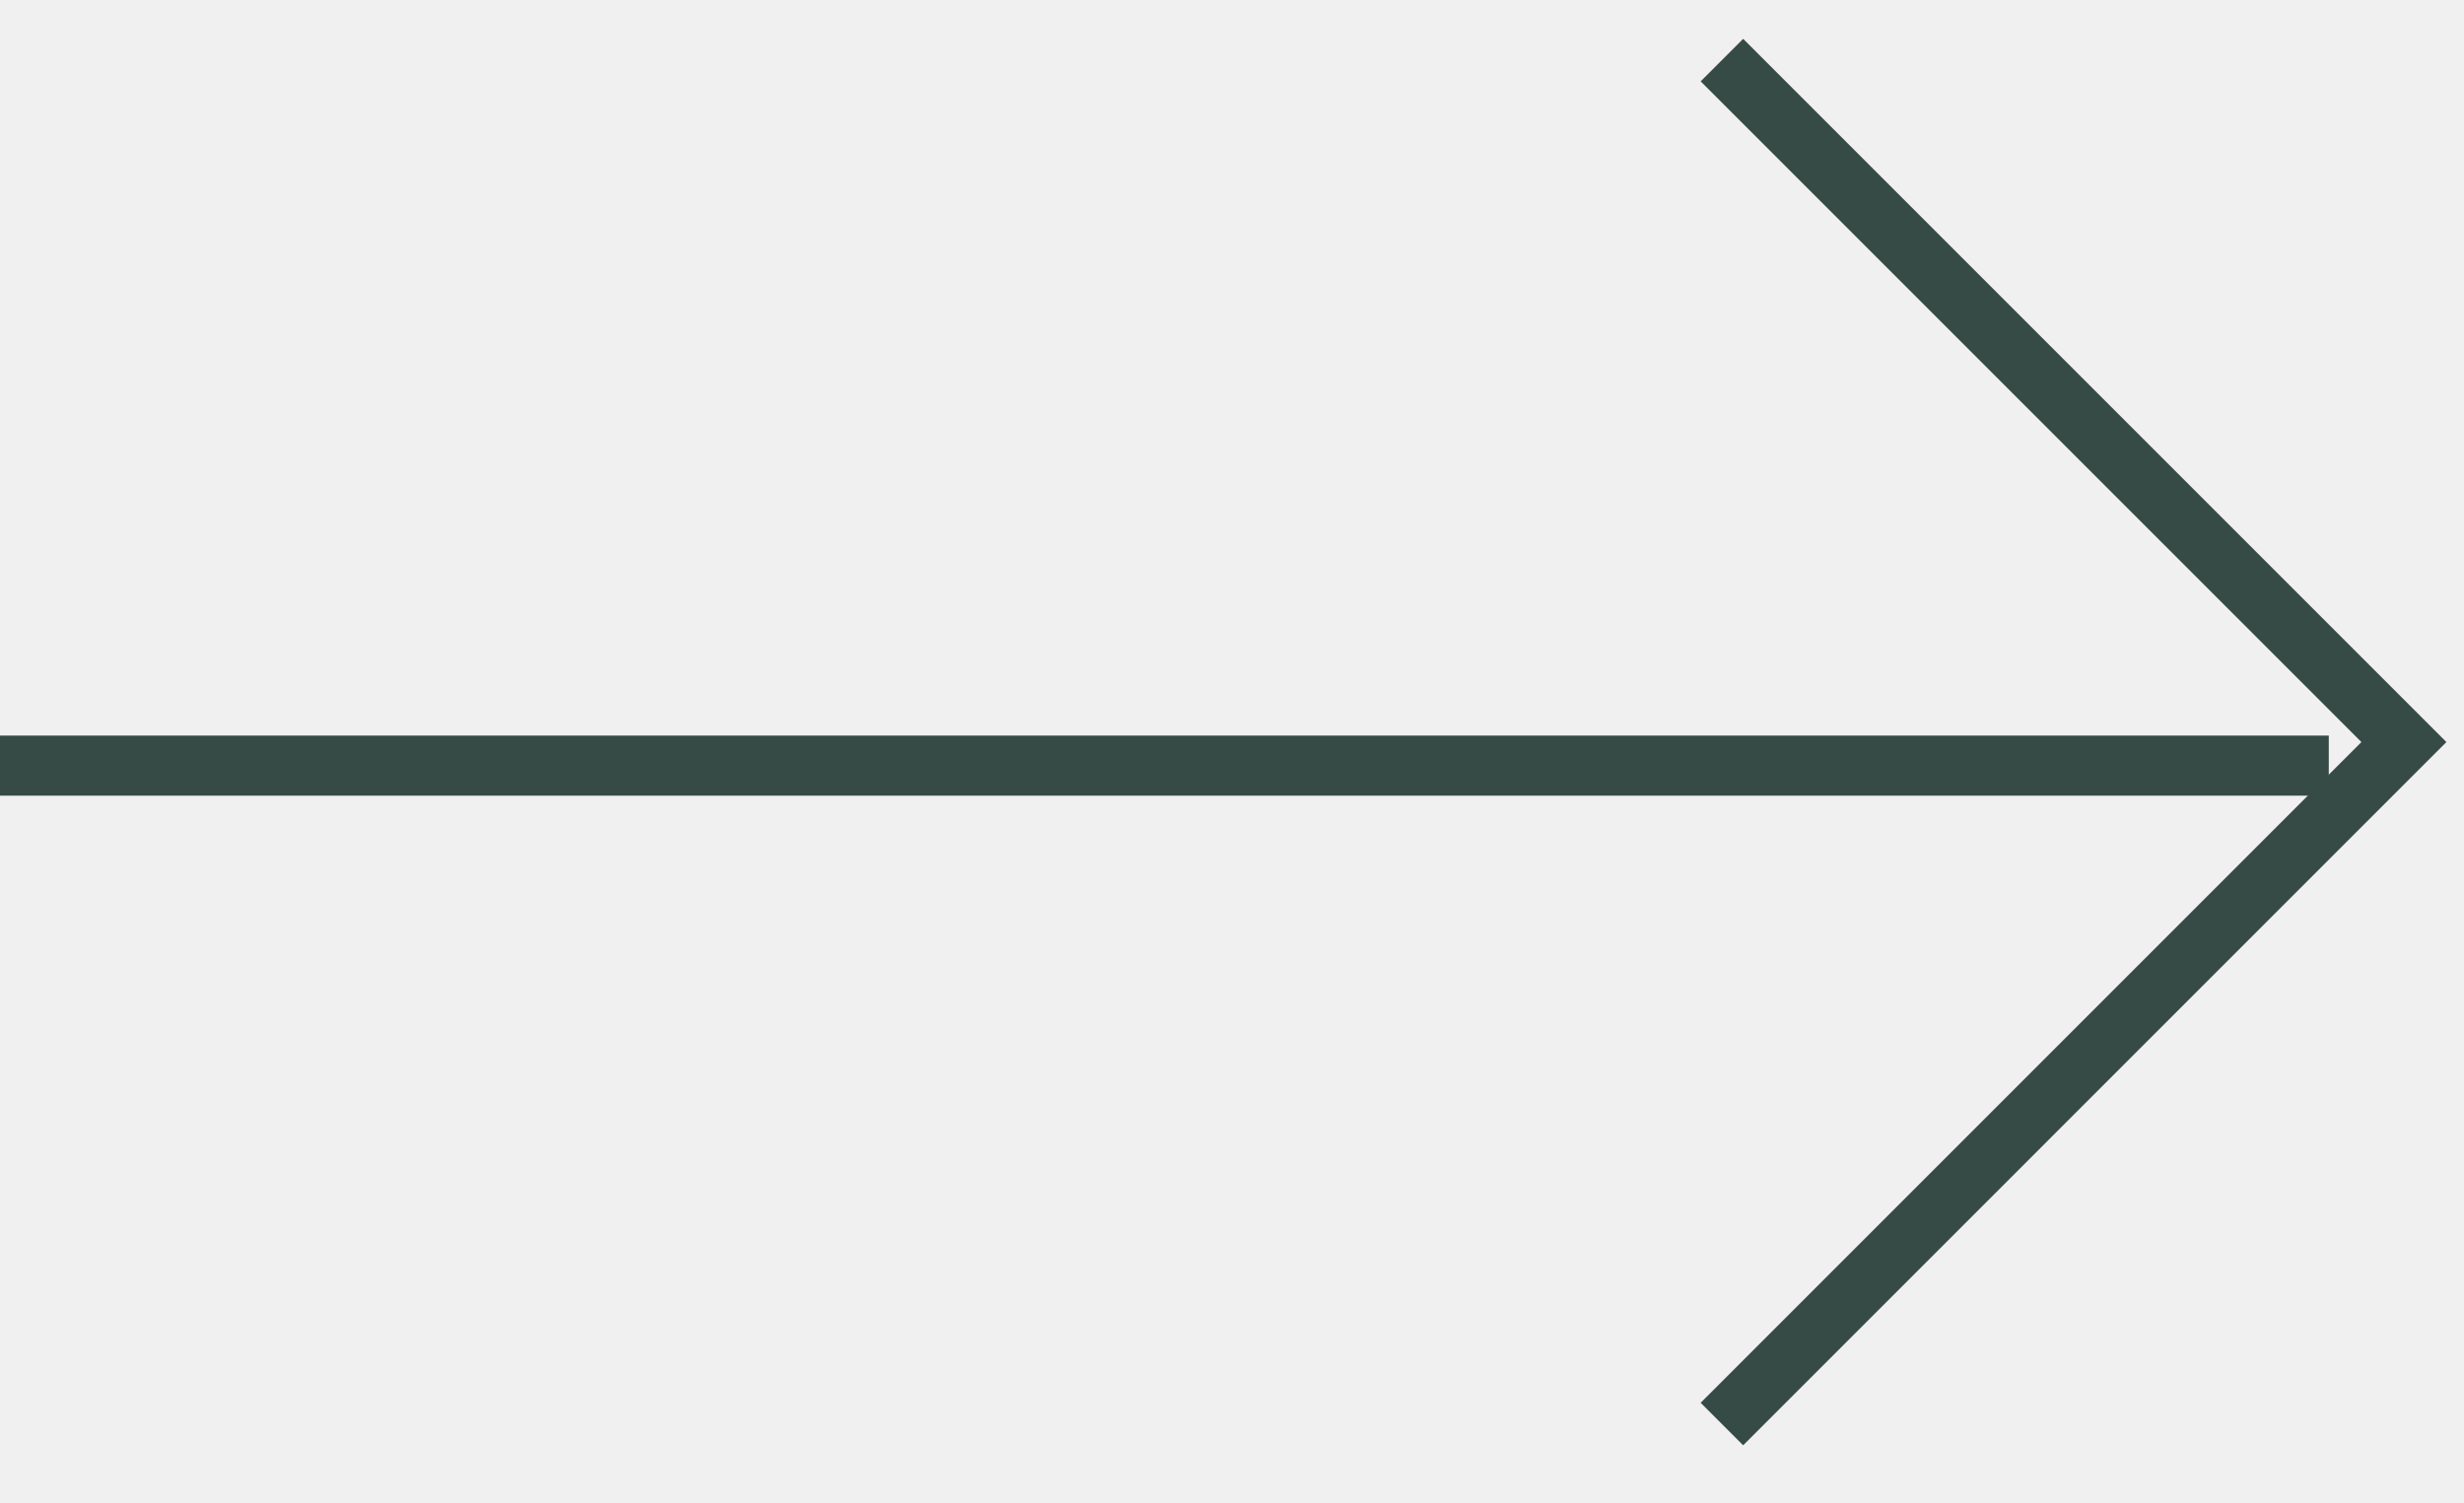
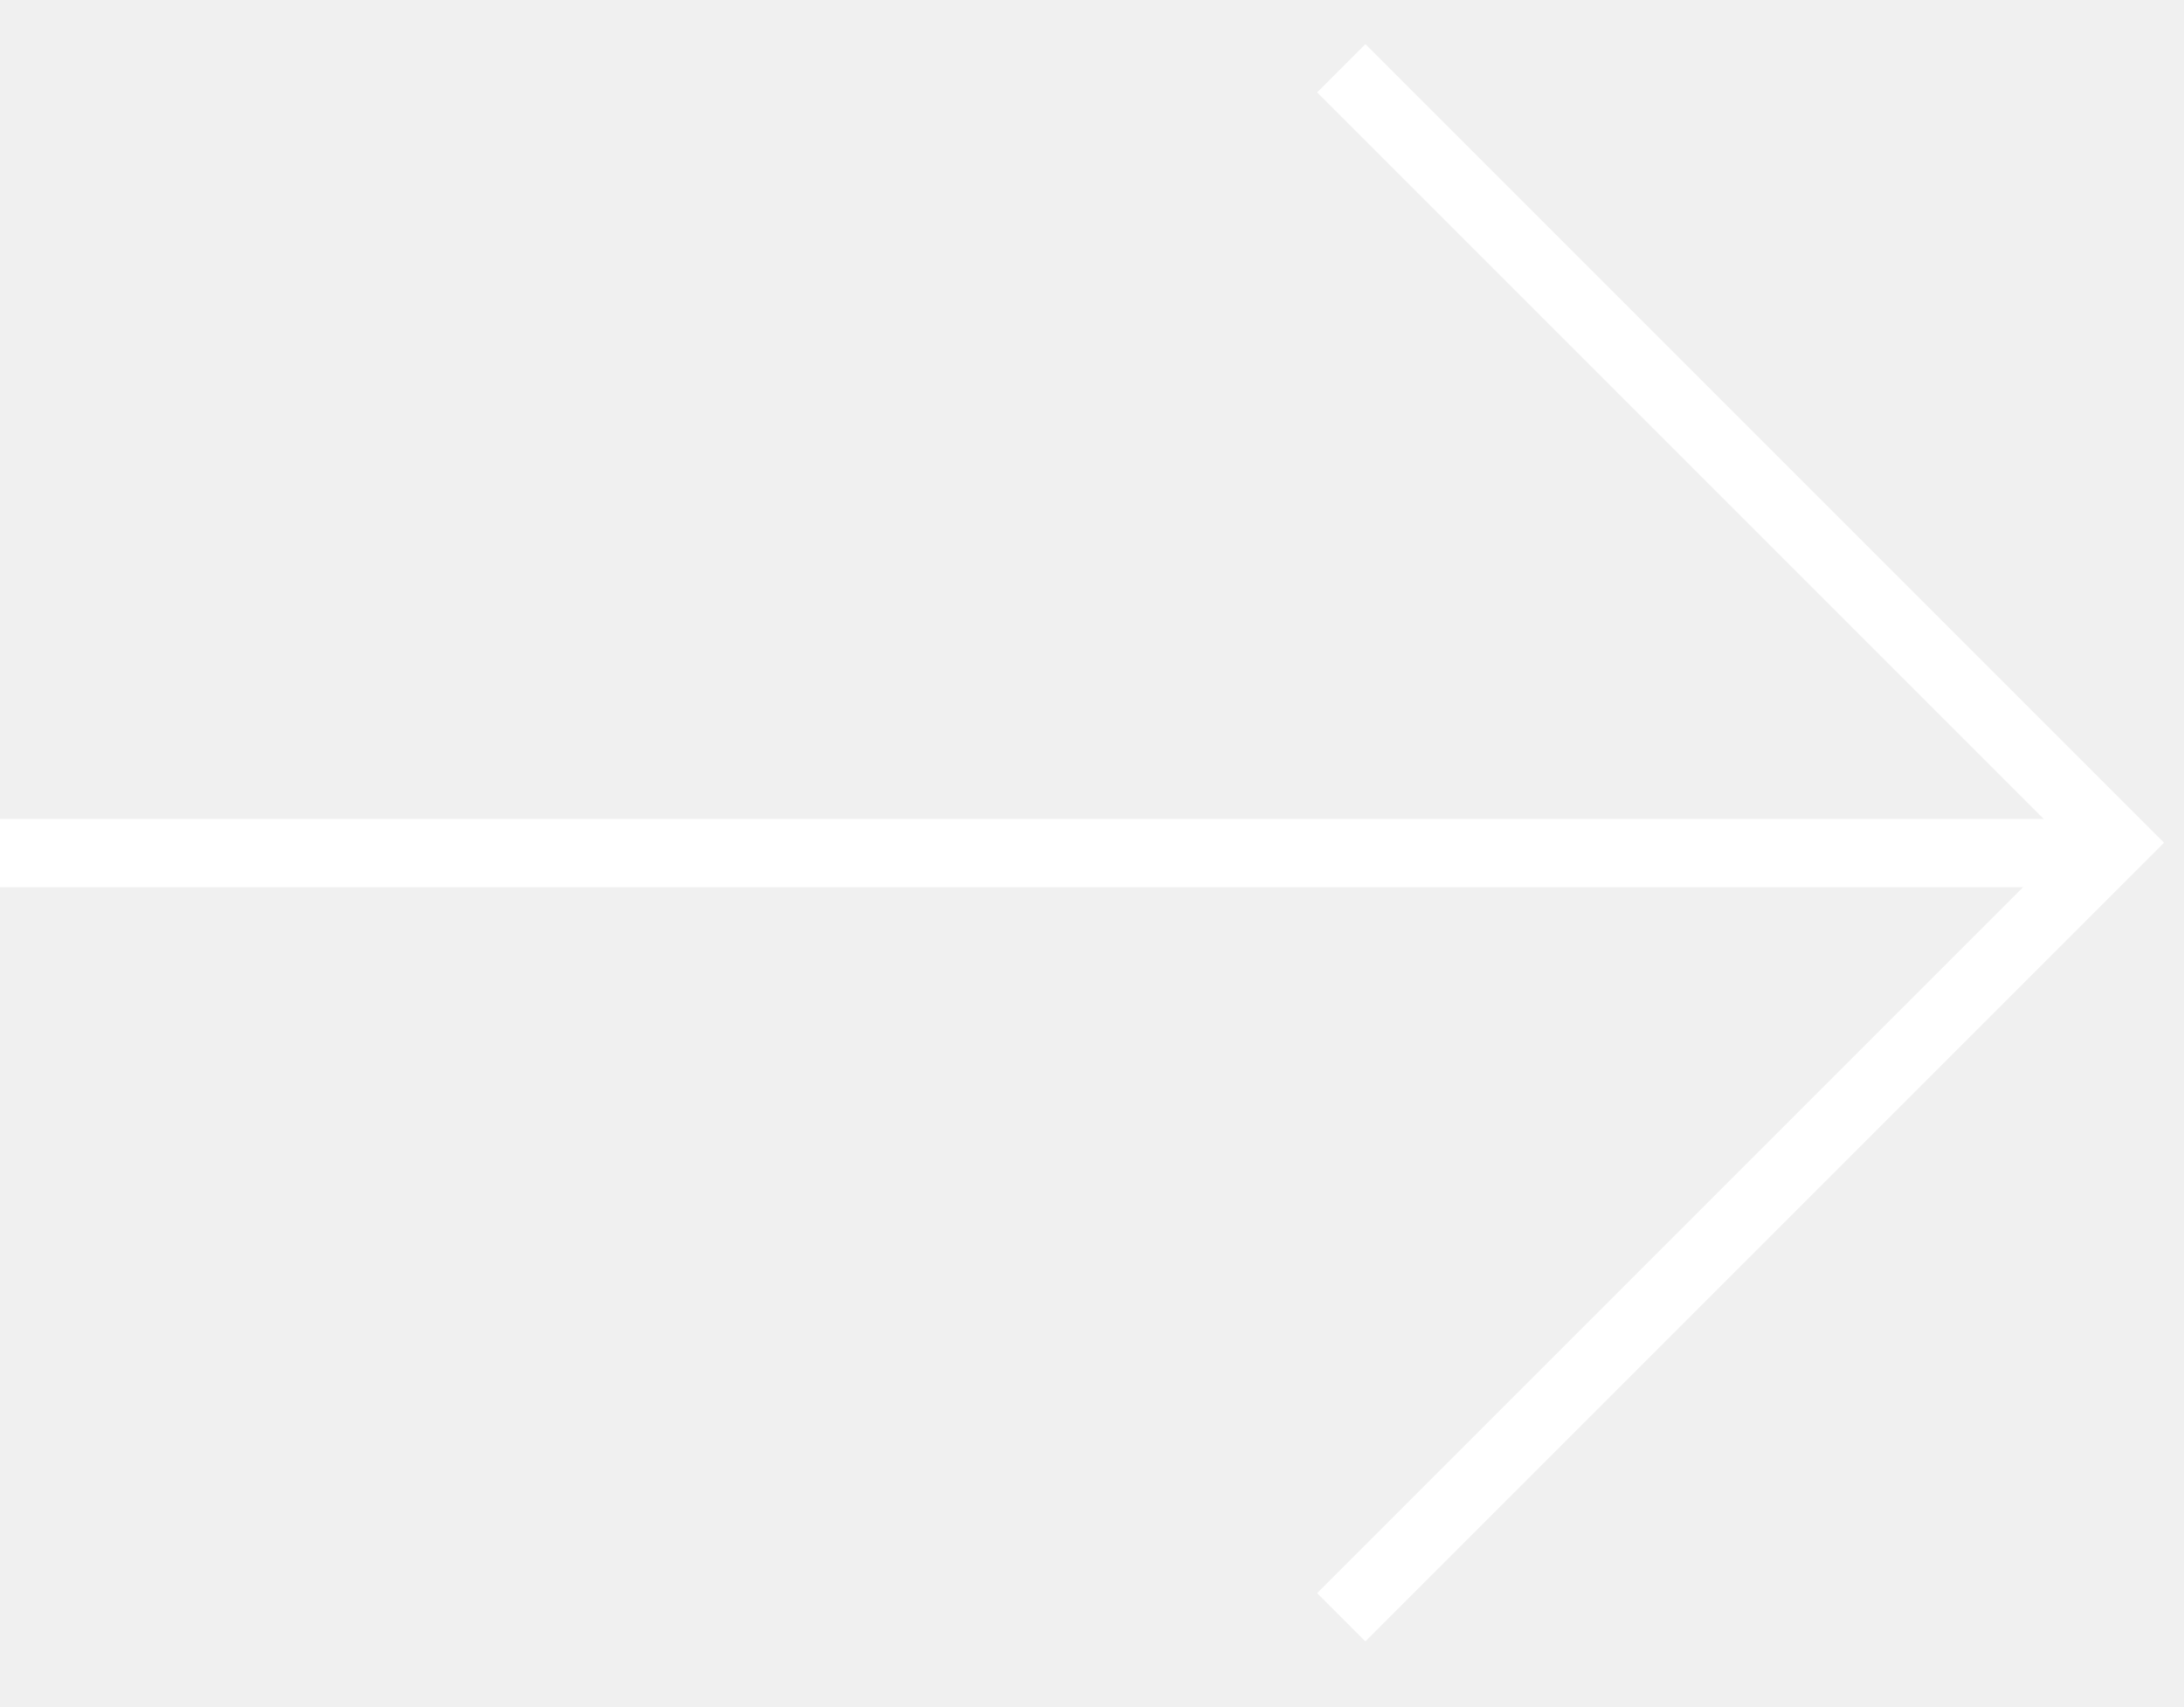
- <svg xmlns="http://www.w3.org/2000/svg" width="41" height="25" viewBox="0 0 41 25" fill="none">
-   <line y1="12.74" x2="38.75" y2="12.74" stroke="#364A46" />
-   <path d="M28.652 23.696L40 12.348L28.652 1" stroke="#364A46" />
+ <svg xmlns="http://www.w3.org/2000/svg" width="32" height="25" viewBox="0 0 32 25" fill="none">
+   <line y1="-0.5" x2="31" y2="-0.5" transform="matrix(1 0 0 -1 0 12)" stroke="white" />
+   <path d="M19.652 1L31 12.348L19.652 23.696" stroke="white" />
</svg>
